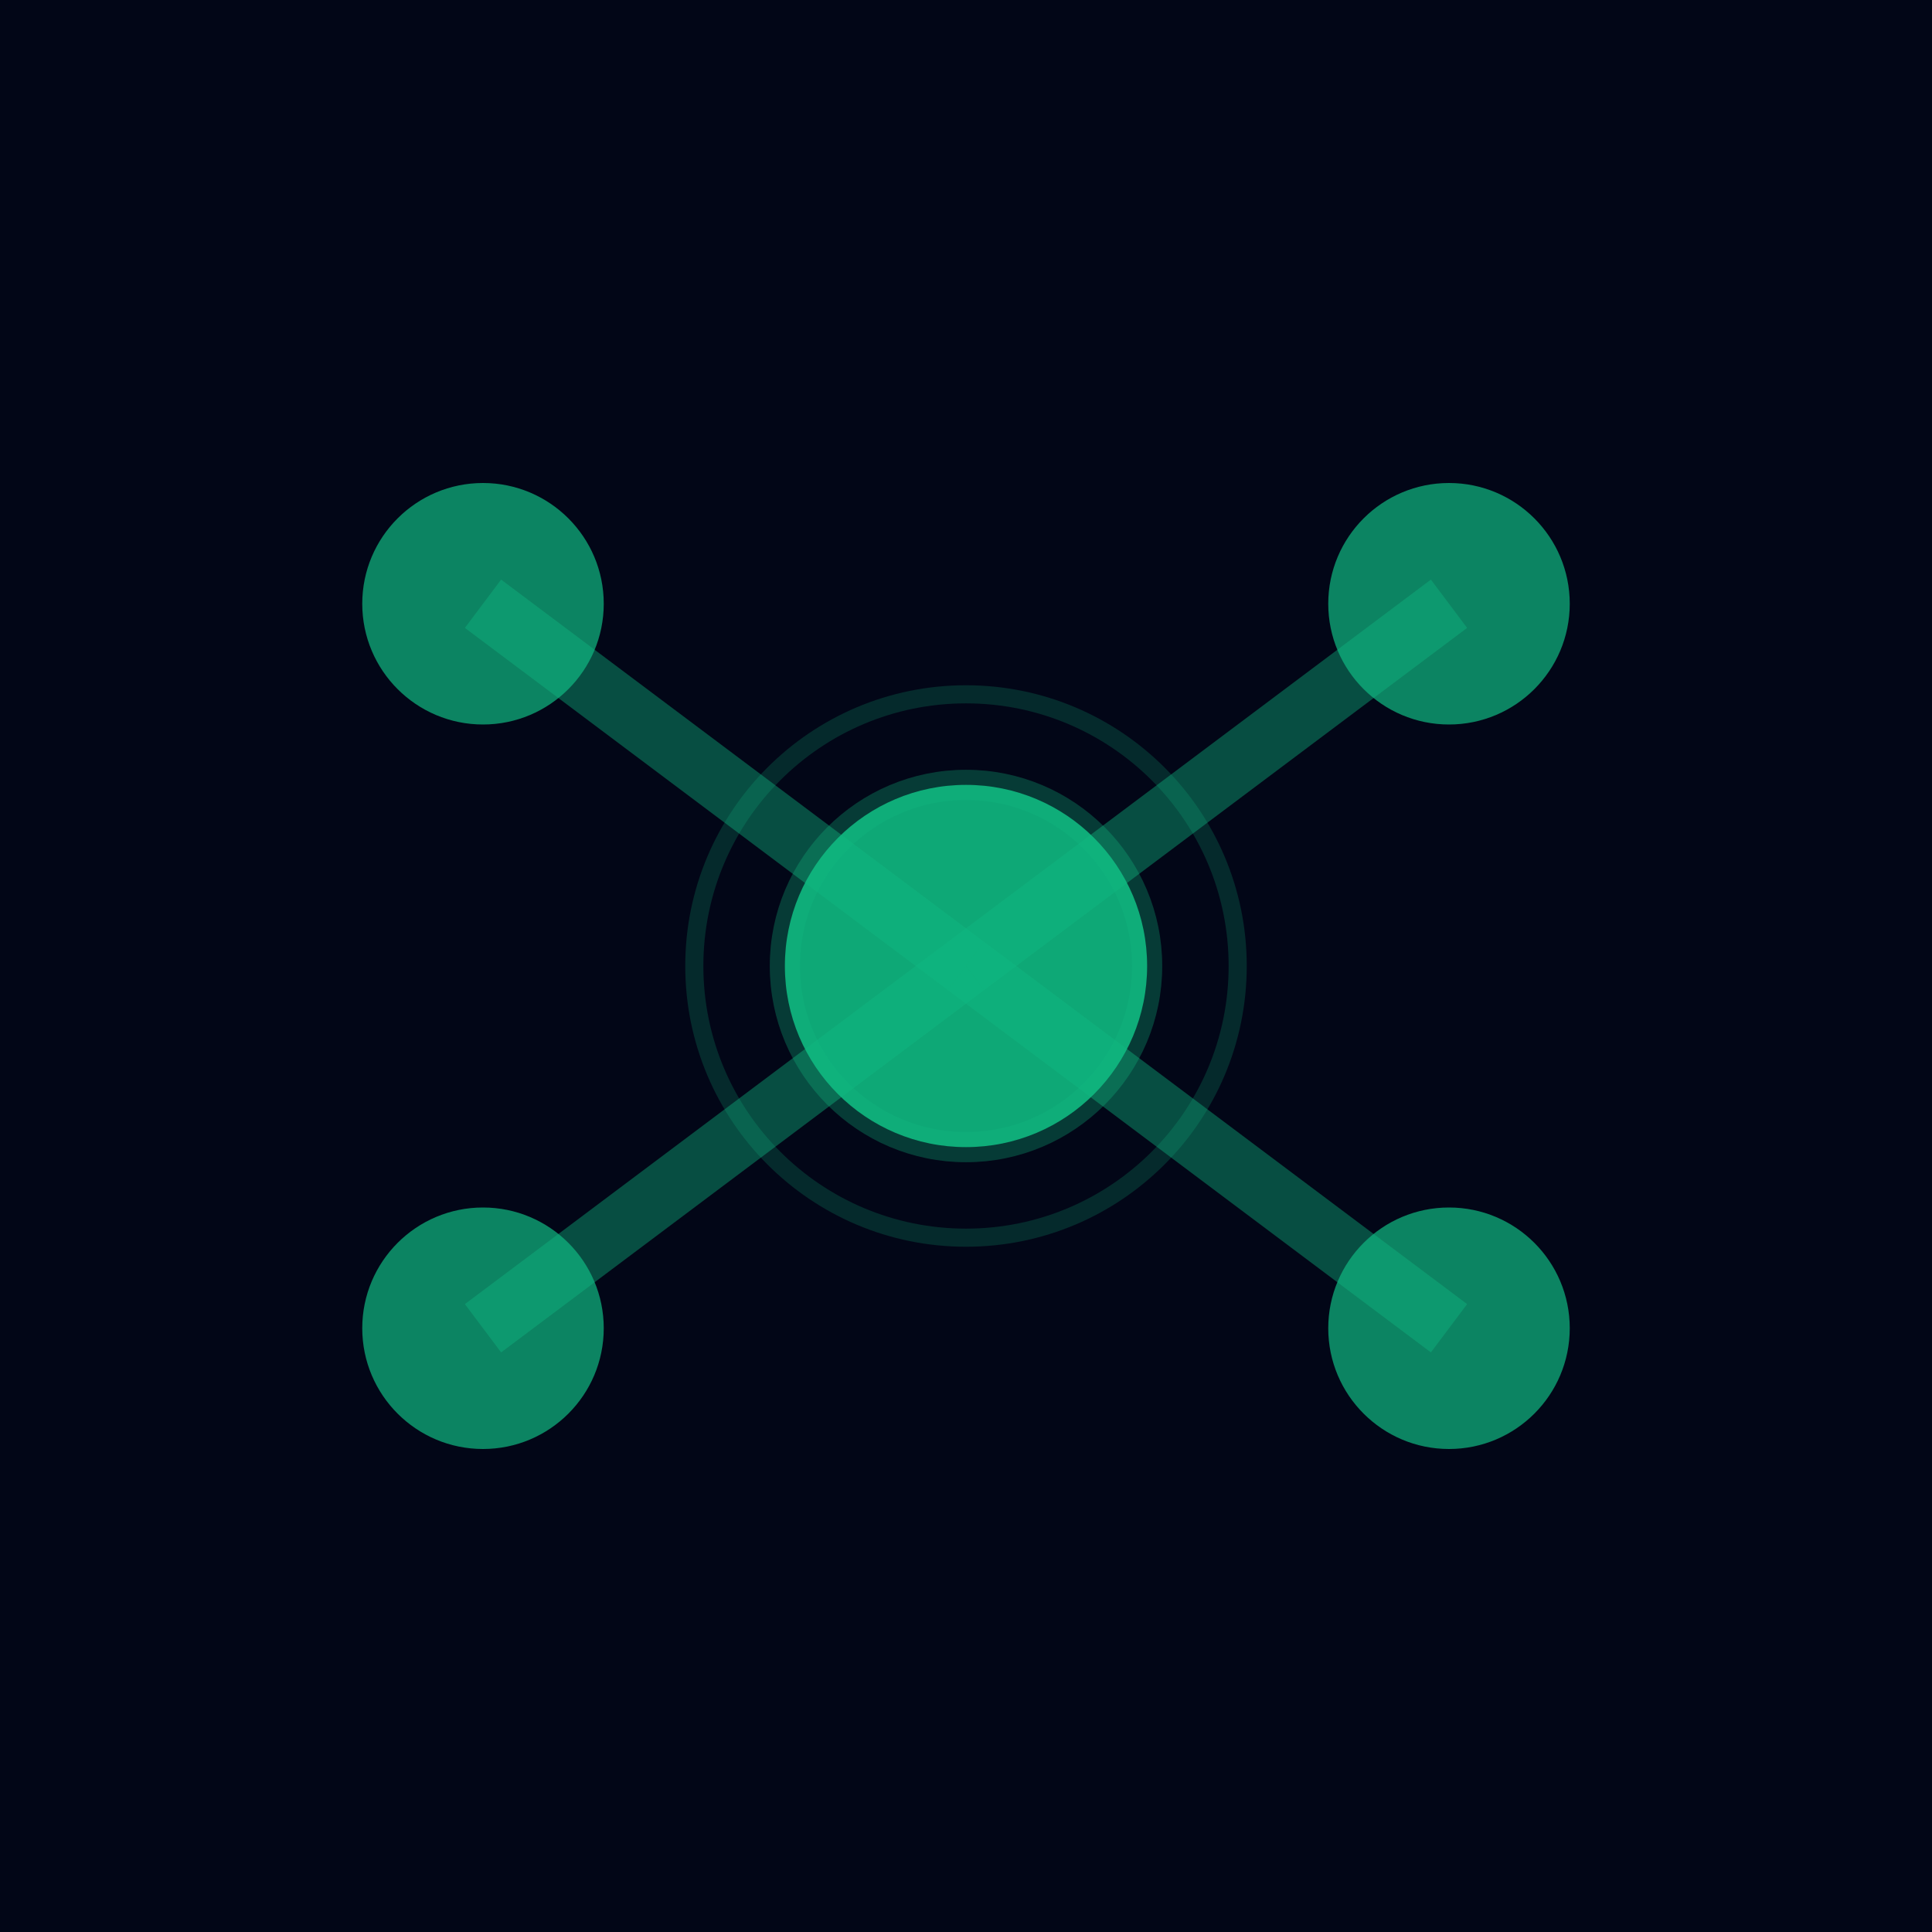
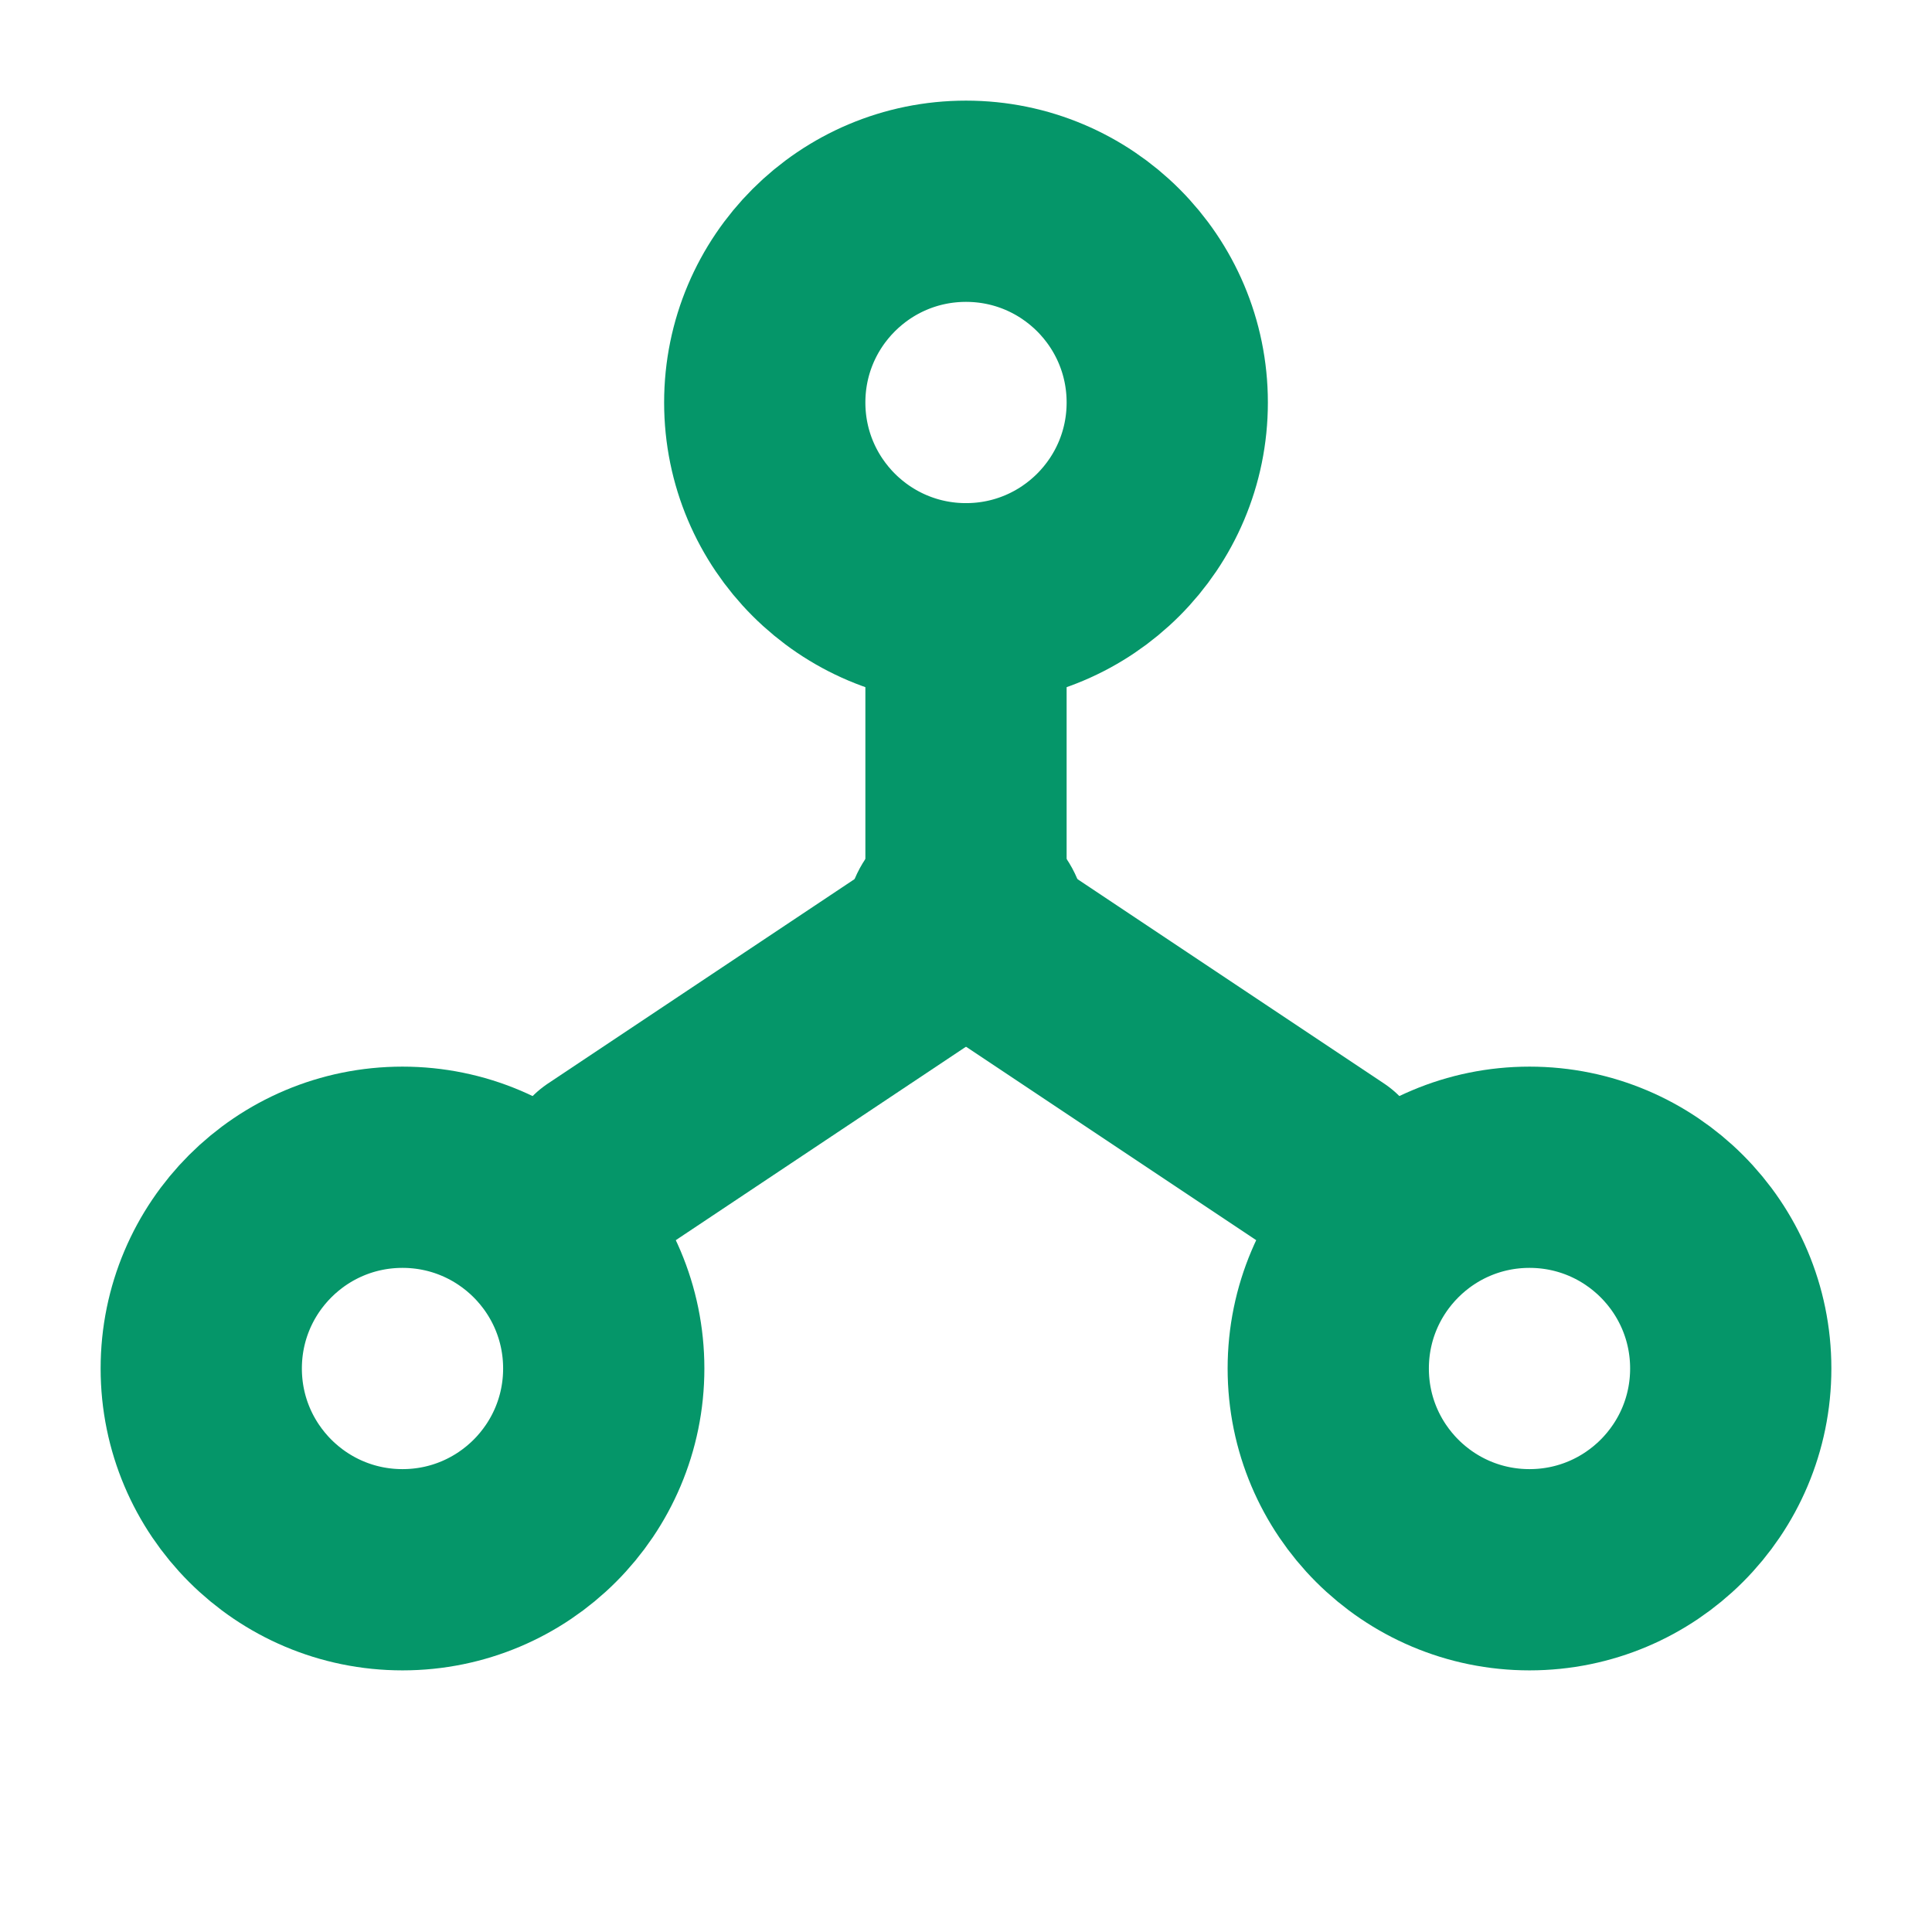
- <svg xmlns="http://www.w3.org/2000/svg" viewBox="0 0 32 32">
-   <rect width="32" height="32" fill="#020617" />
-   <circle cx="16" cy="16" r="3" fill="#10b981" opacity="0.9" />
-   <circle cx="8" cy="10" r="2" fill="#10b981" opacity="0.7" />
-   <circle cx="24" cy="10" r="2" fill="#10b981" opacity="0.7" />
-   <circle cx="8" cy="22" r="2" fill="#10b981" opacity="0.7" />
-   <circle cx="24" cy="22" r="2" fill="#10b981" opacity="0.7" />
-   <line x1="16" y1="16" x2="8" y2="10" stroke="#10b981" stroke-width="1" opacity="0.4" />
-   <line x1="16" y1="16" x2="24" y2="10" stroke="#10b981" stroke-width="1" opacity="0.4" />
-   <line x1="16" y1="16" x2="8" y2="22" stroke="#10b981" stroke-width="1" opacity="0.4" />
-   <line x1="16" y1="16" x2="24" y2="22" stroke="#10b981" stroke-width="1" opacity="0.4" />
-   <circle cx="16" cy="16" r="3" fill="none" stroke="#10b981" stroke-width="0.5" opacity="0.3" />
-   <circle cx="16" cy="16" r="4.5" fill="none" stroke="#10b981" stroke-width="0.3" opacity="0.2" />
+ <svg xmlns="http://www.w3.org/2000/svg" viewBox="0 0 24 24" fill="none">
+   <circle cx="12" cy="5" r="2.5" stroke="#059669" stroke-width="2.5" />
+   <circle cx="19" cy="17" r="2.5" stroke="#059669" stroke-width="2.5" />
+   <circle cx="5" cy="17" r="2.5" stroke="#059669" stroke-width="2.5" />
+   <path d="M12 7.5v4" stroke="#059669" stroke-width="2.5" stroke-linecap="round" />
+   <path d="M12 11.5l4.5 3" stroke="#059669" stroke-width="2.5" stroke-linecap="round" />
+   <path d="M12 11.5l-4.5 3" stroke="#059669" stroke-width="2.5" stroke-linecap="round" />
+   <circle cx="12" cy="11.5" r="1.5" fill="#059669" />
</svg>
